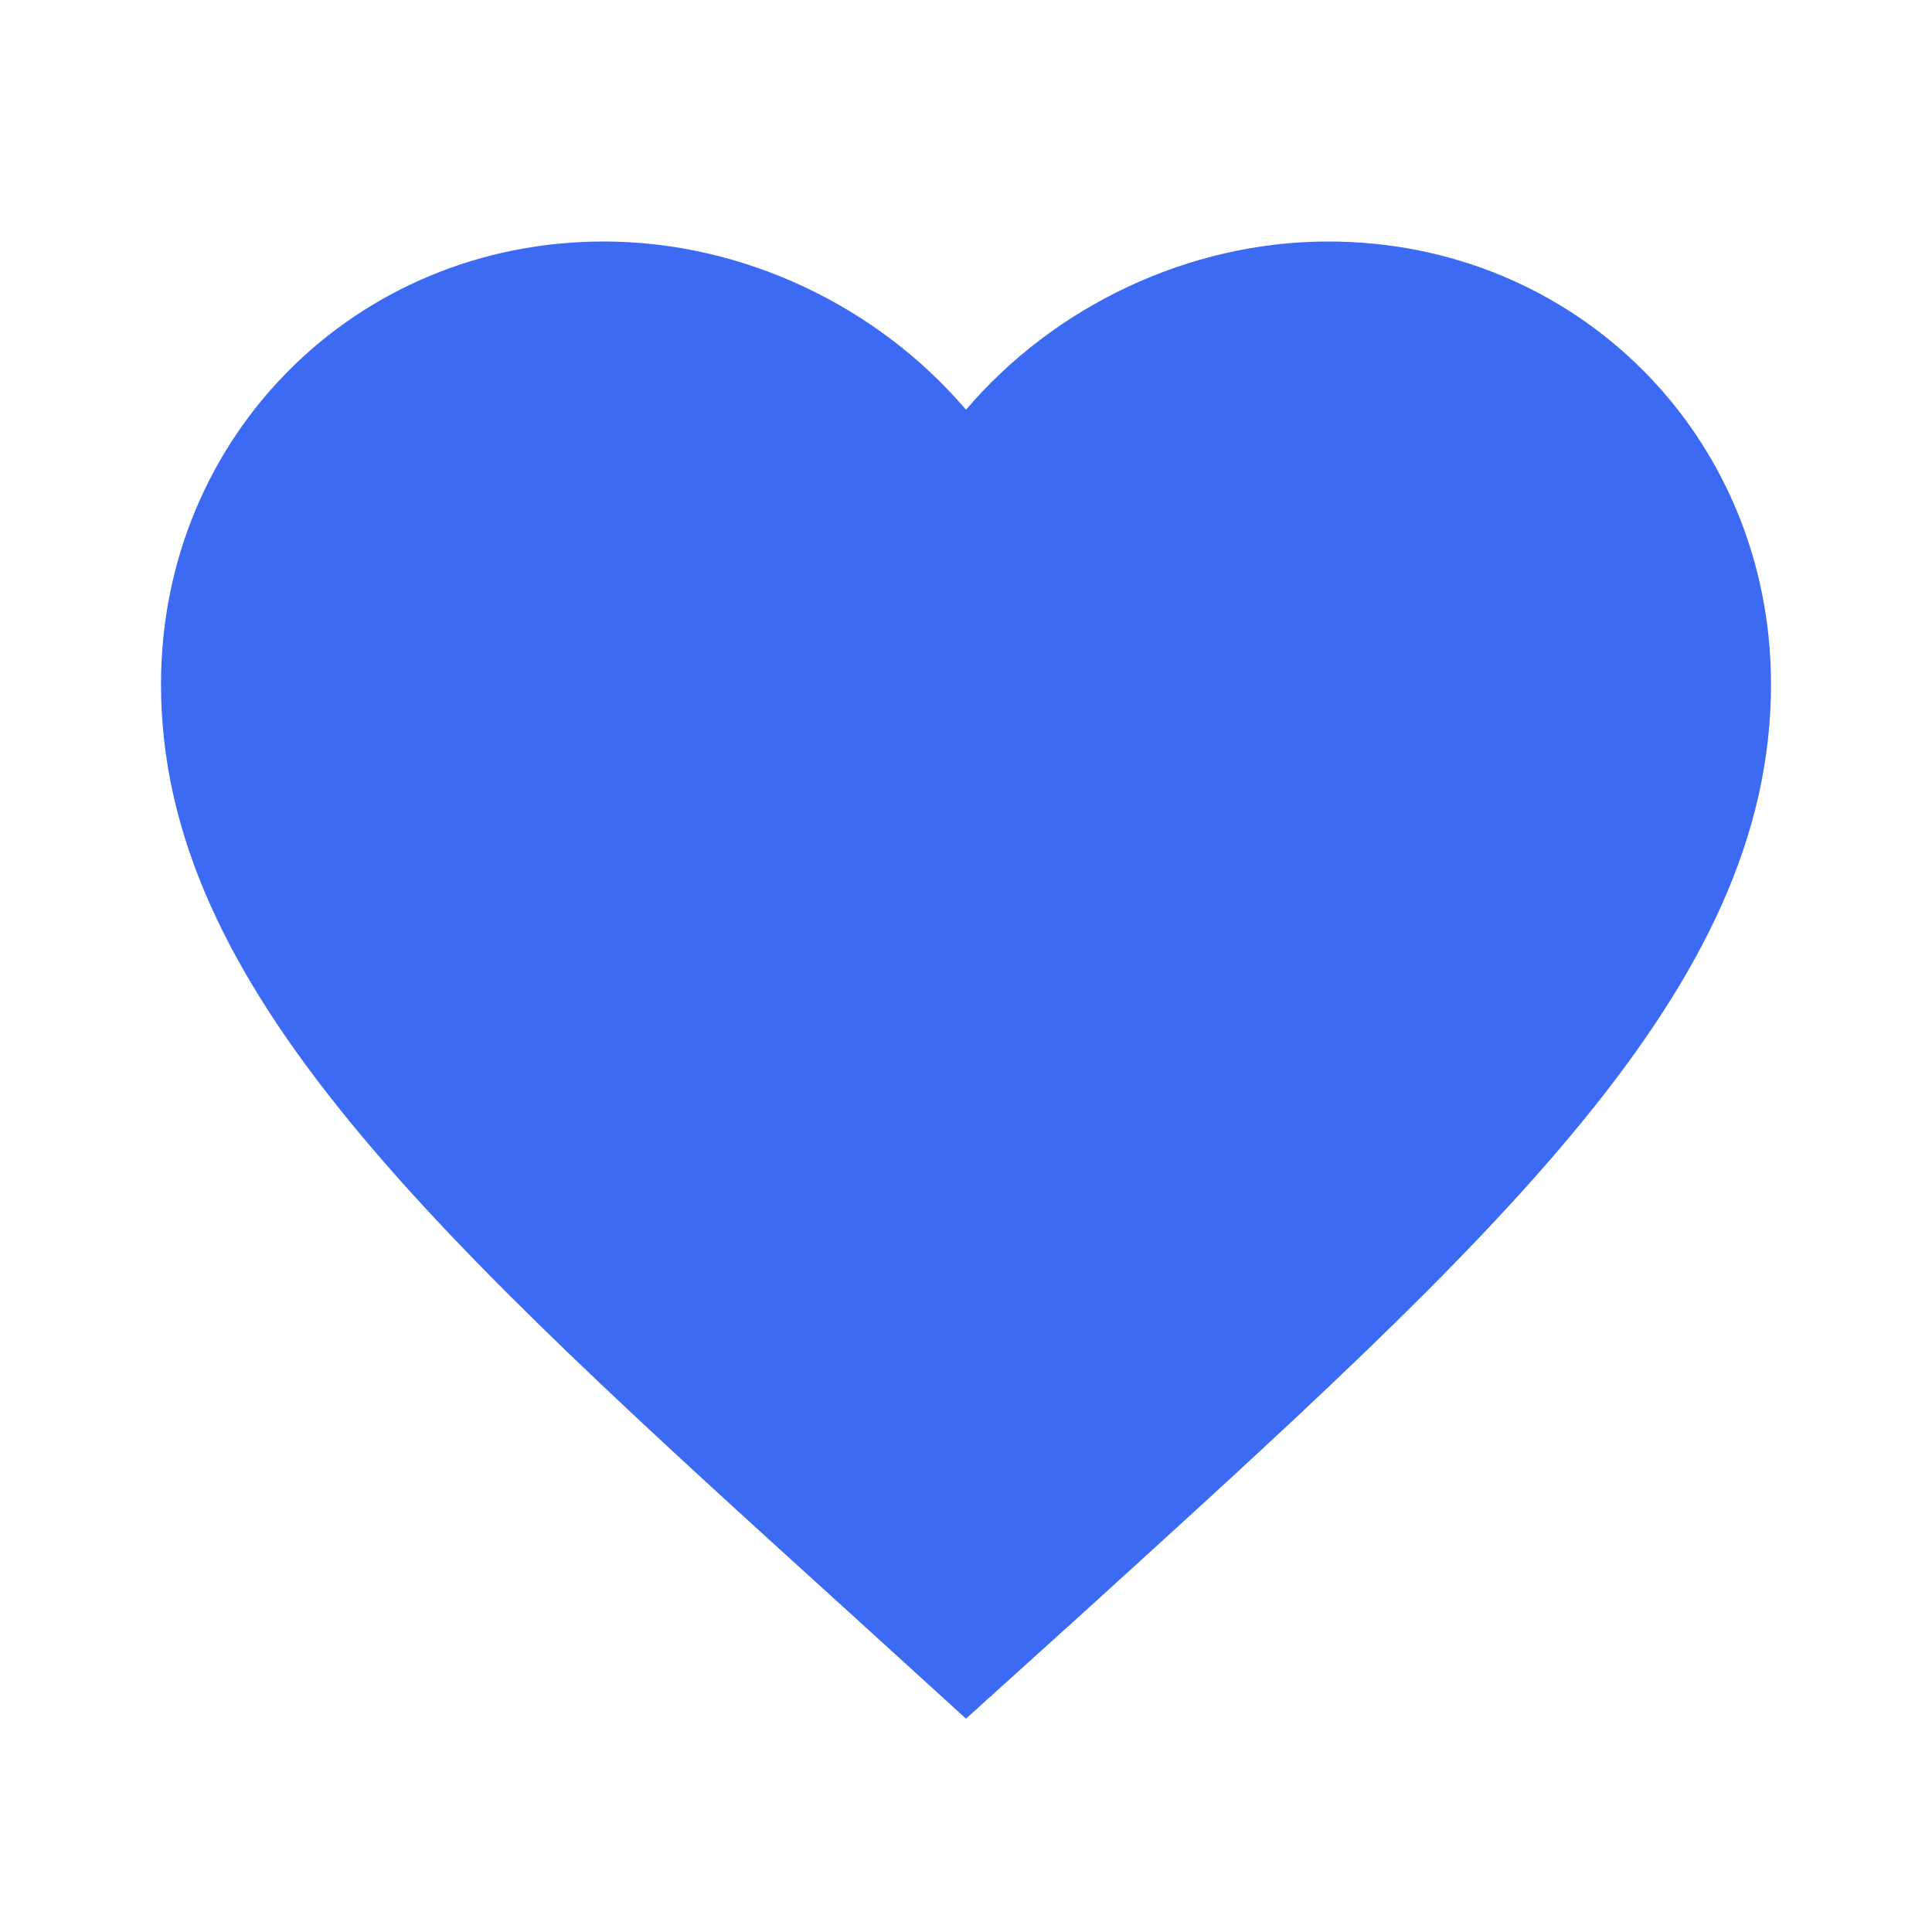
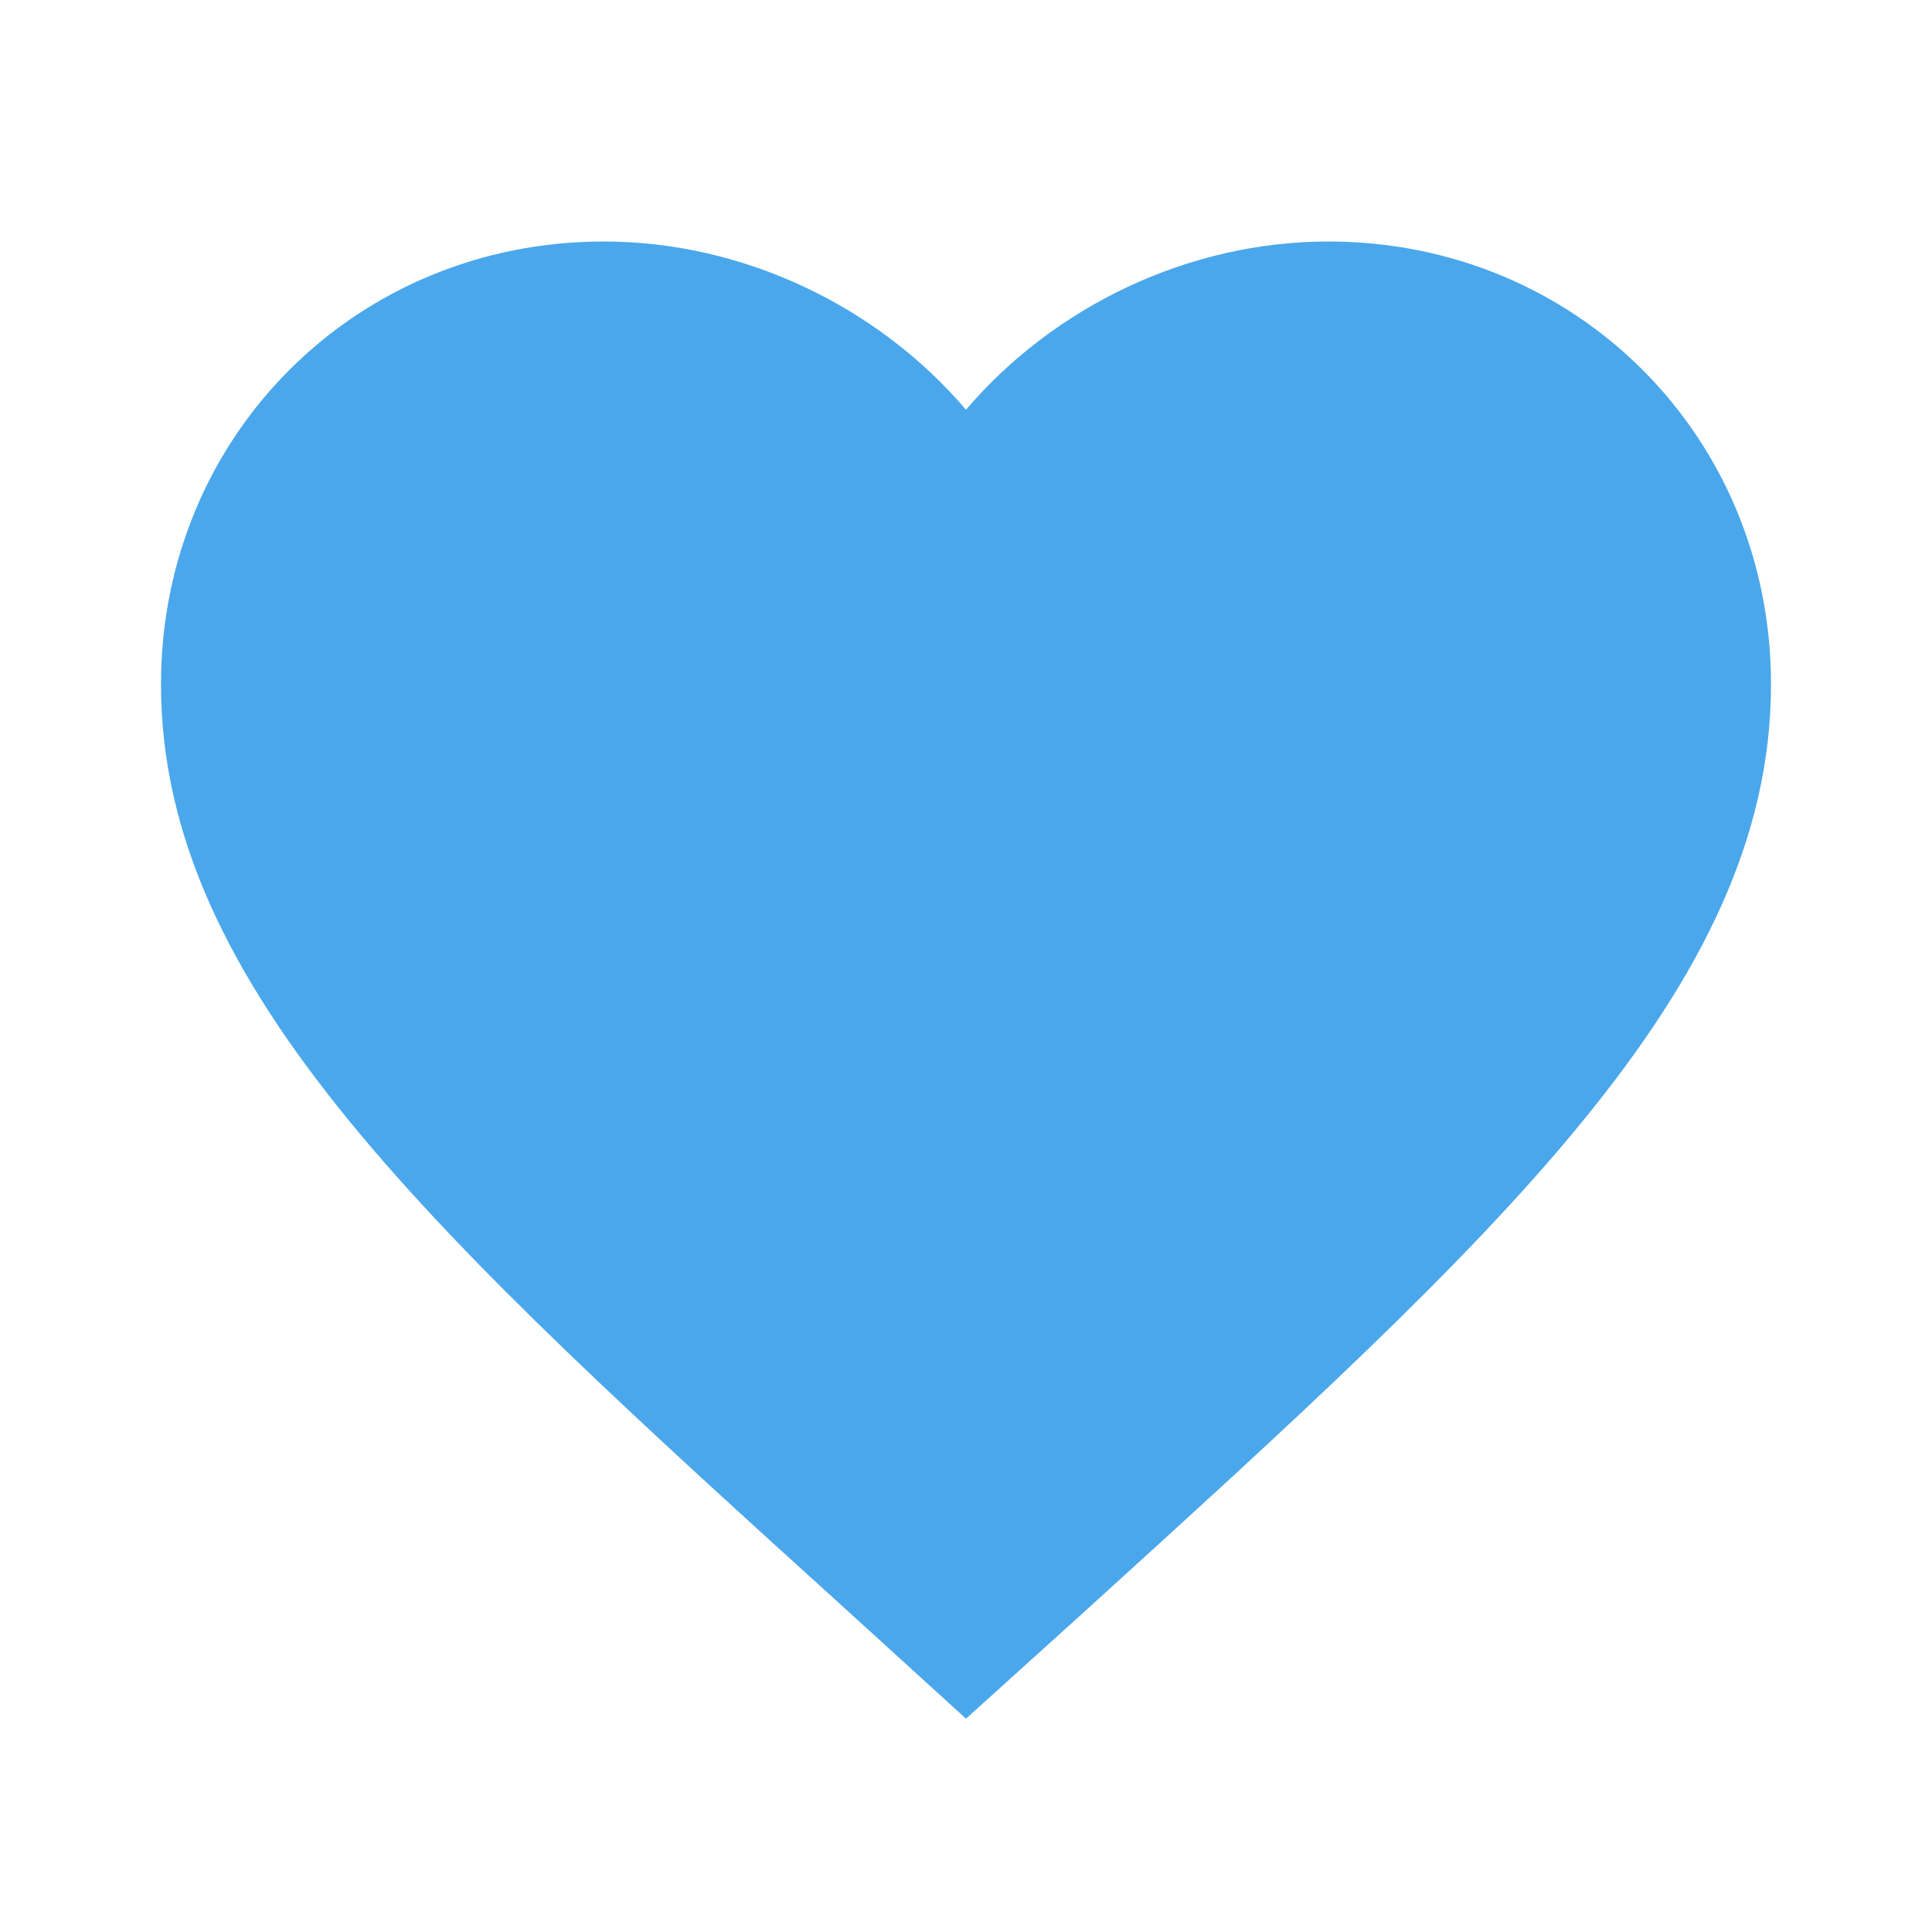
- <svg xmlns="http://www.w3.org/2000/svg" viewBox="0 0 24 24" fill="#3D6AF2" width="24px" height="24px">
+ <svg xmlns="http://www.w3.org/2000/svg" viewBox="0 0 24 24" fill="#4AA7EB" width="24px" height="24px">
  <path d="M0 0h24v24H0V0z" fill="none" />
  <path d="M12 21.35l-1.45-1.32C5.4 15.36 2 12.28 2 8.5 2 5.42 4.42 3 7.5 3c1.74 0 3.41.81 4.5 2.09C13.09 3.81 14.76 3 16.5 3 19.58 3 22 5.42 22 8.5c0 3.78-3.4 6.86-8.55 11.54L12 21.35z" />
</svg>
